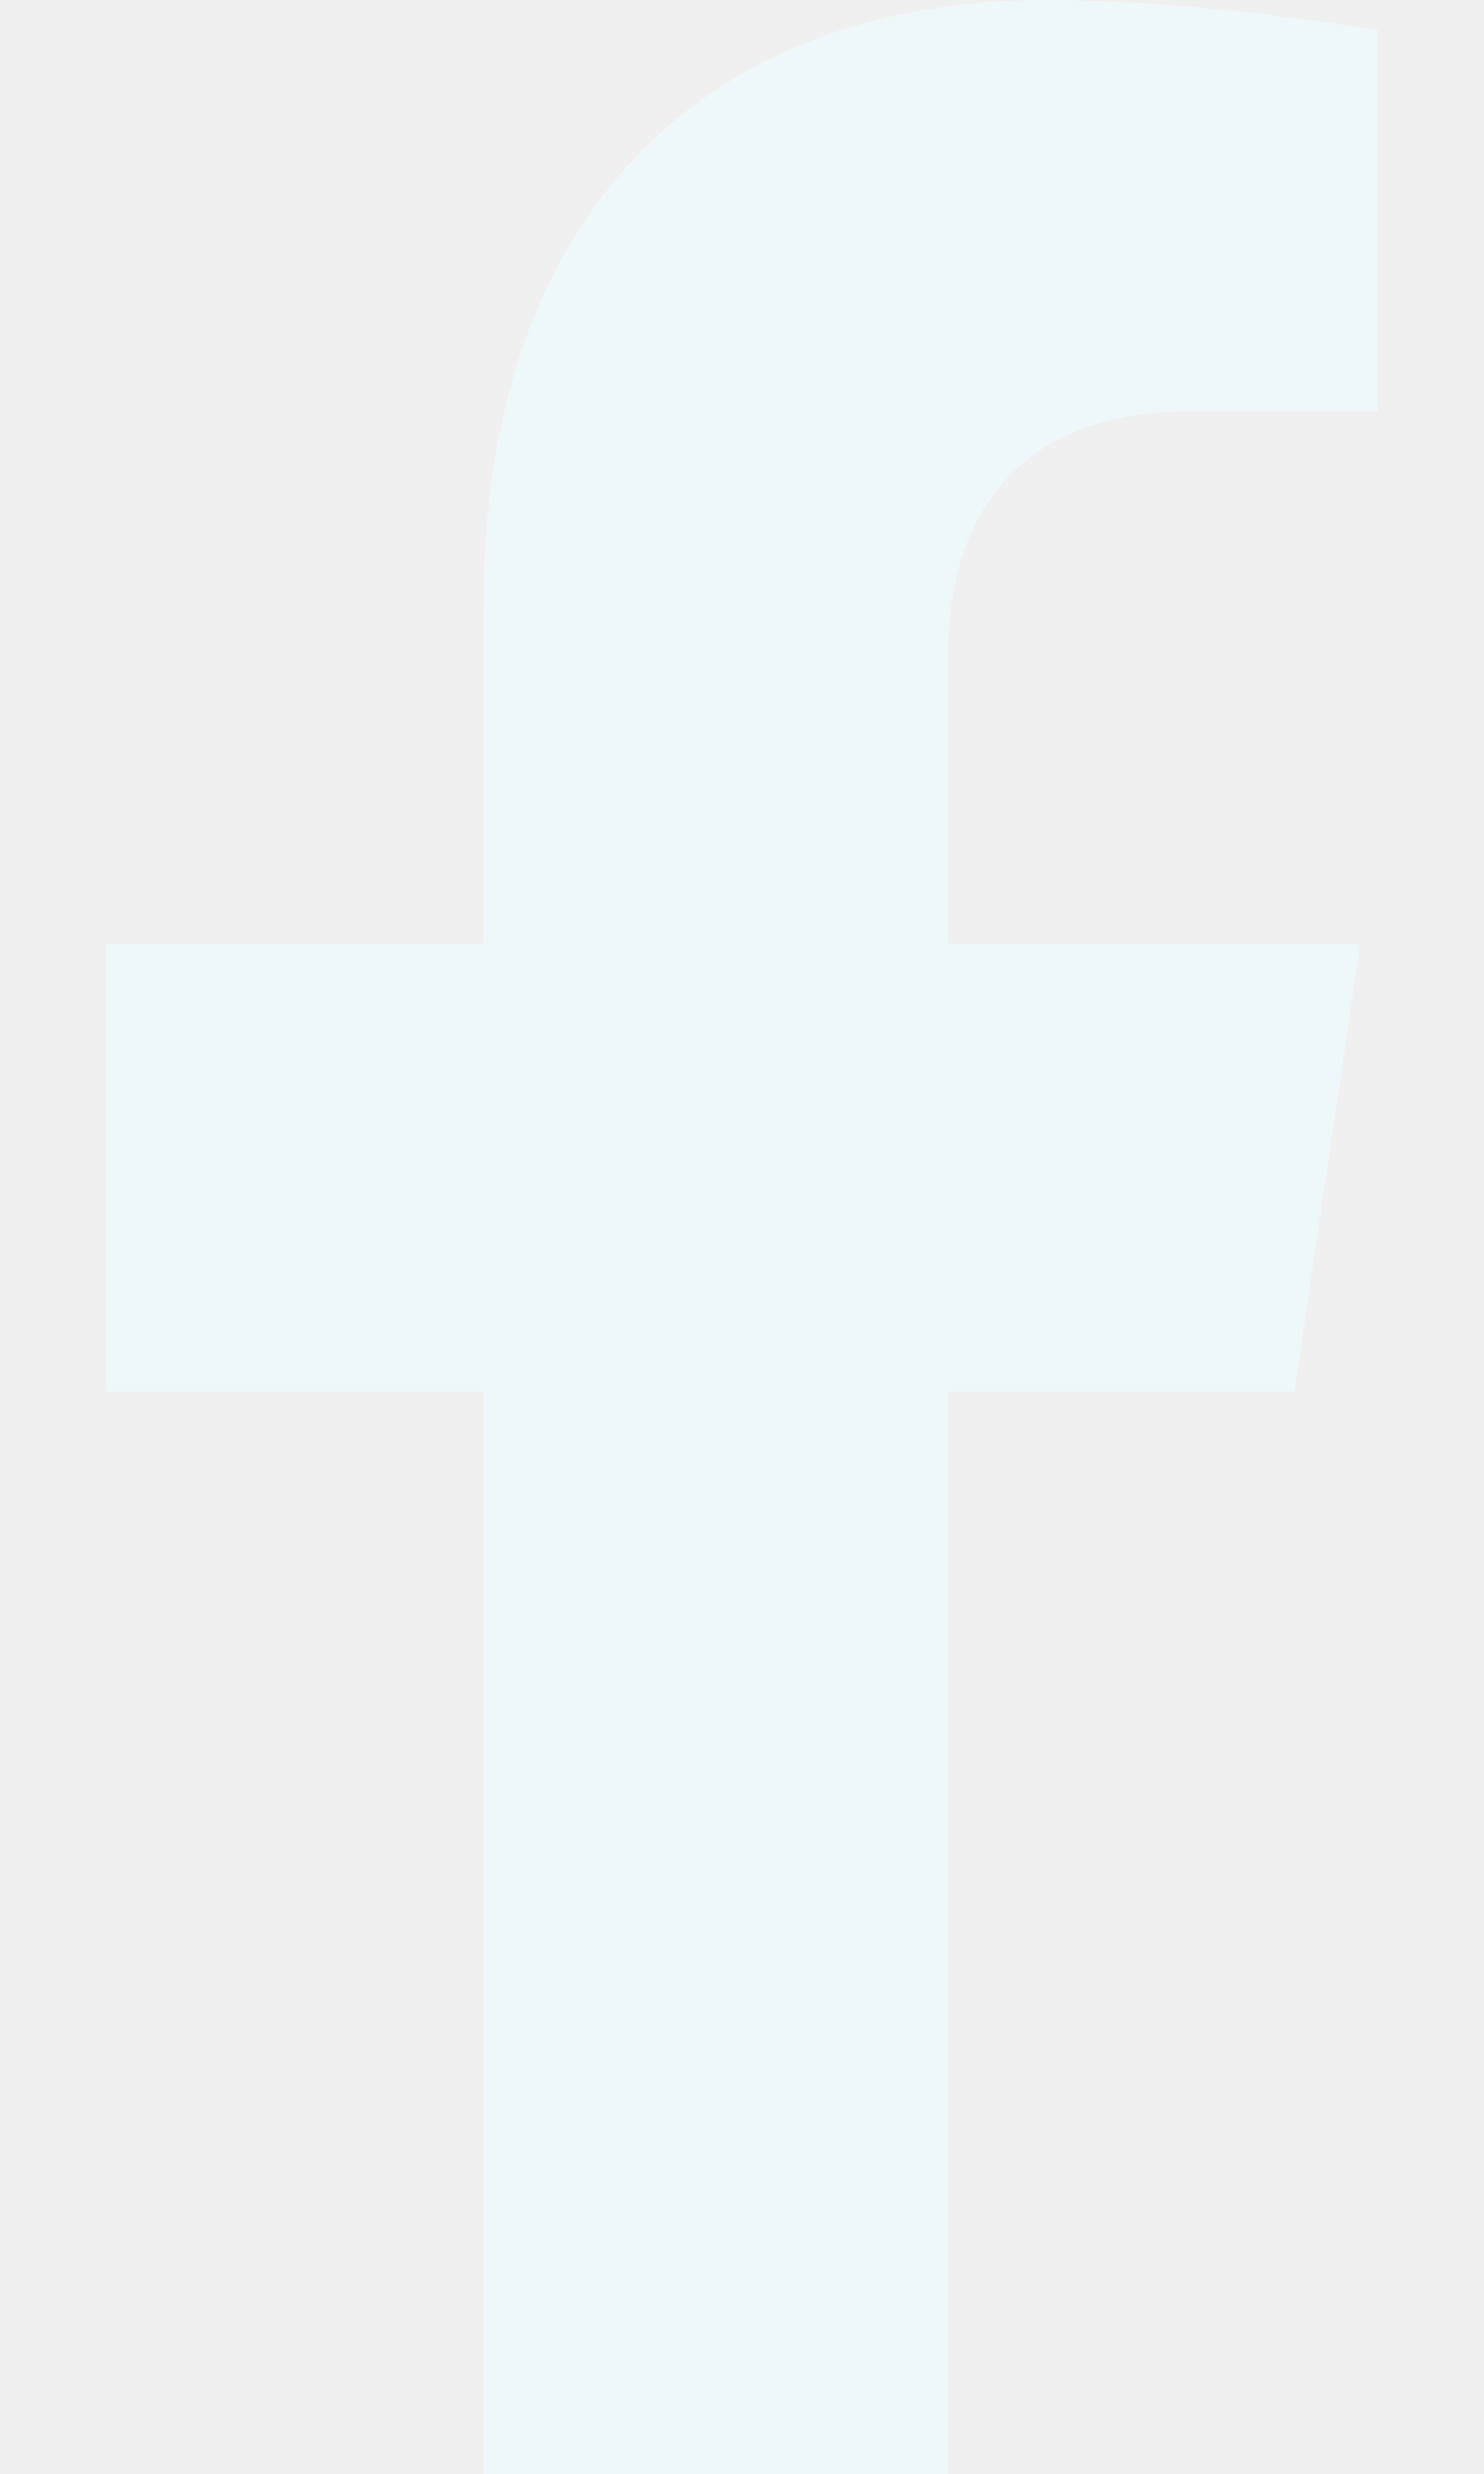
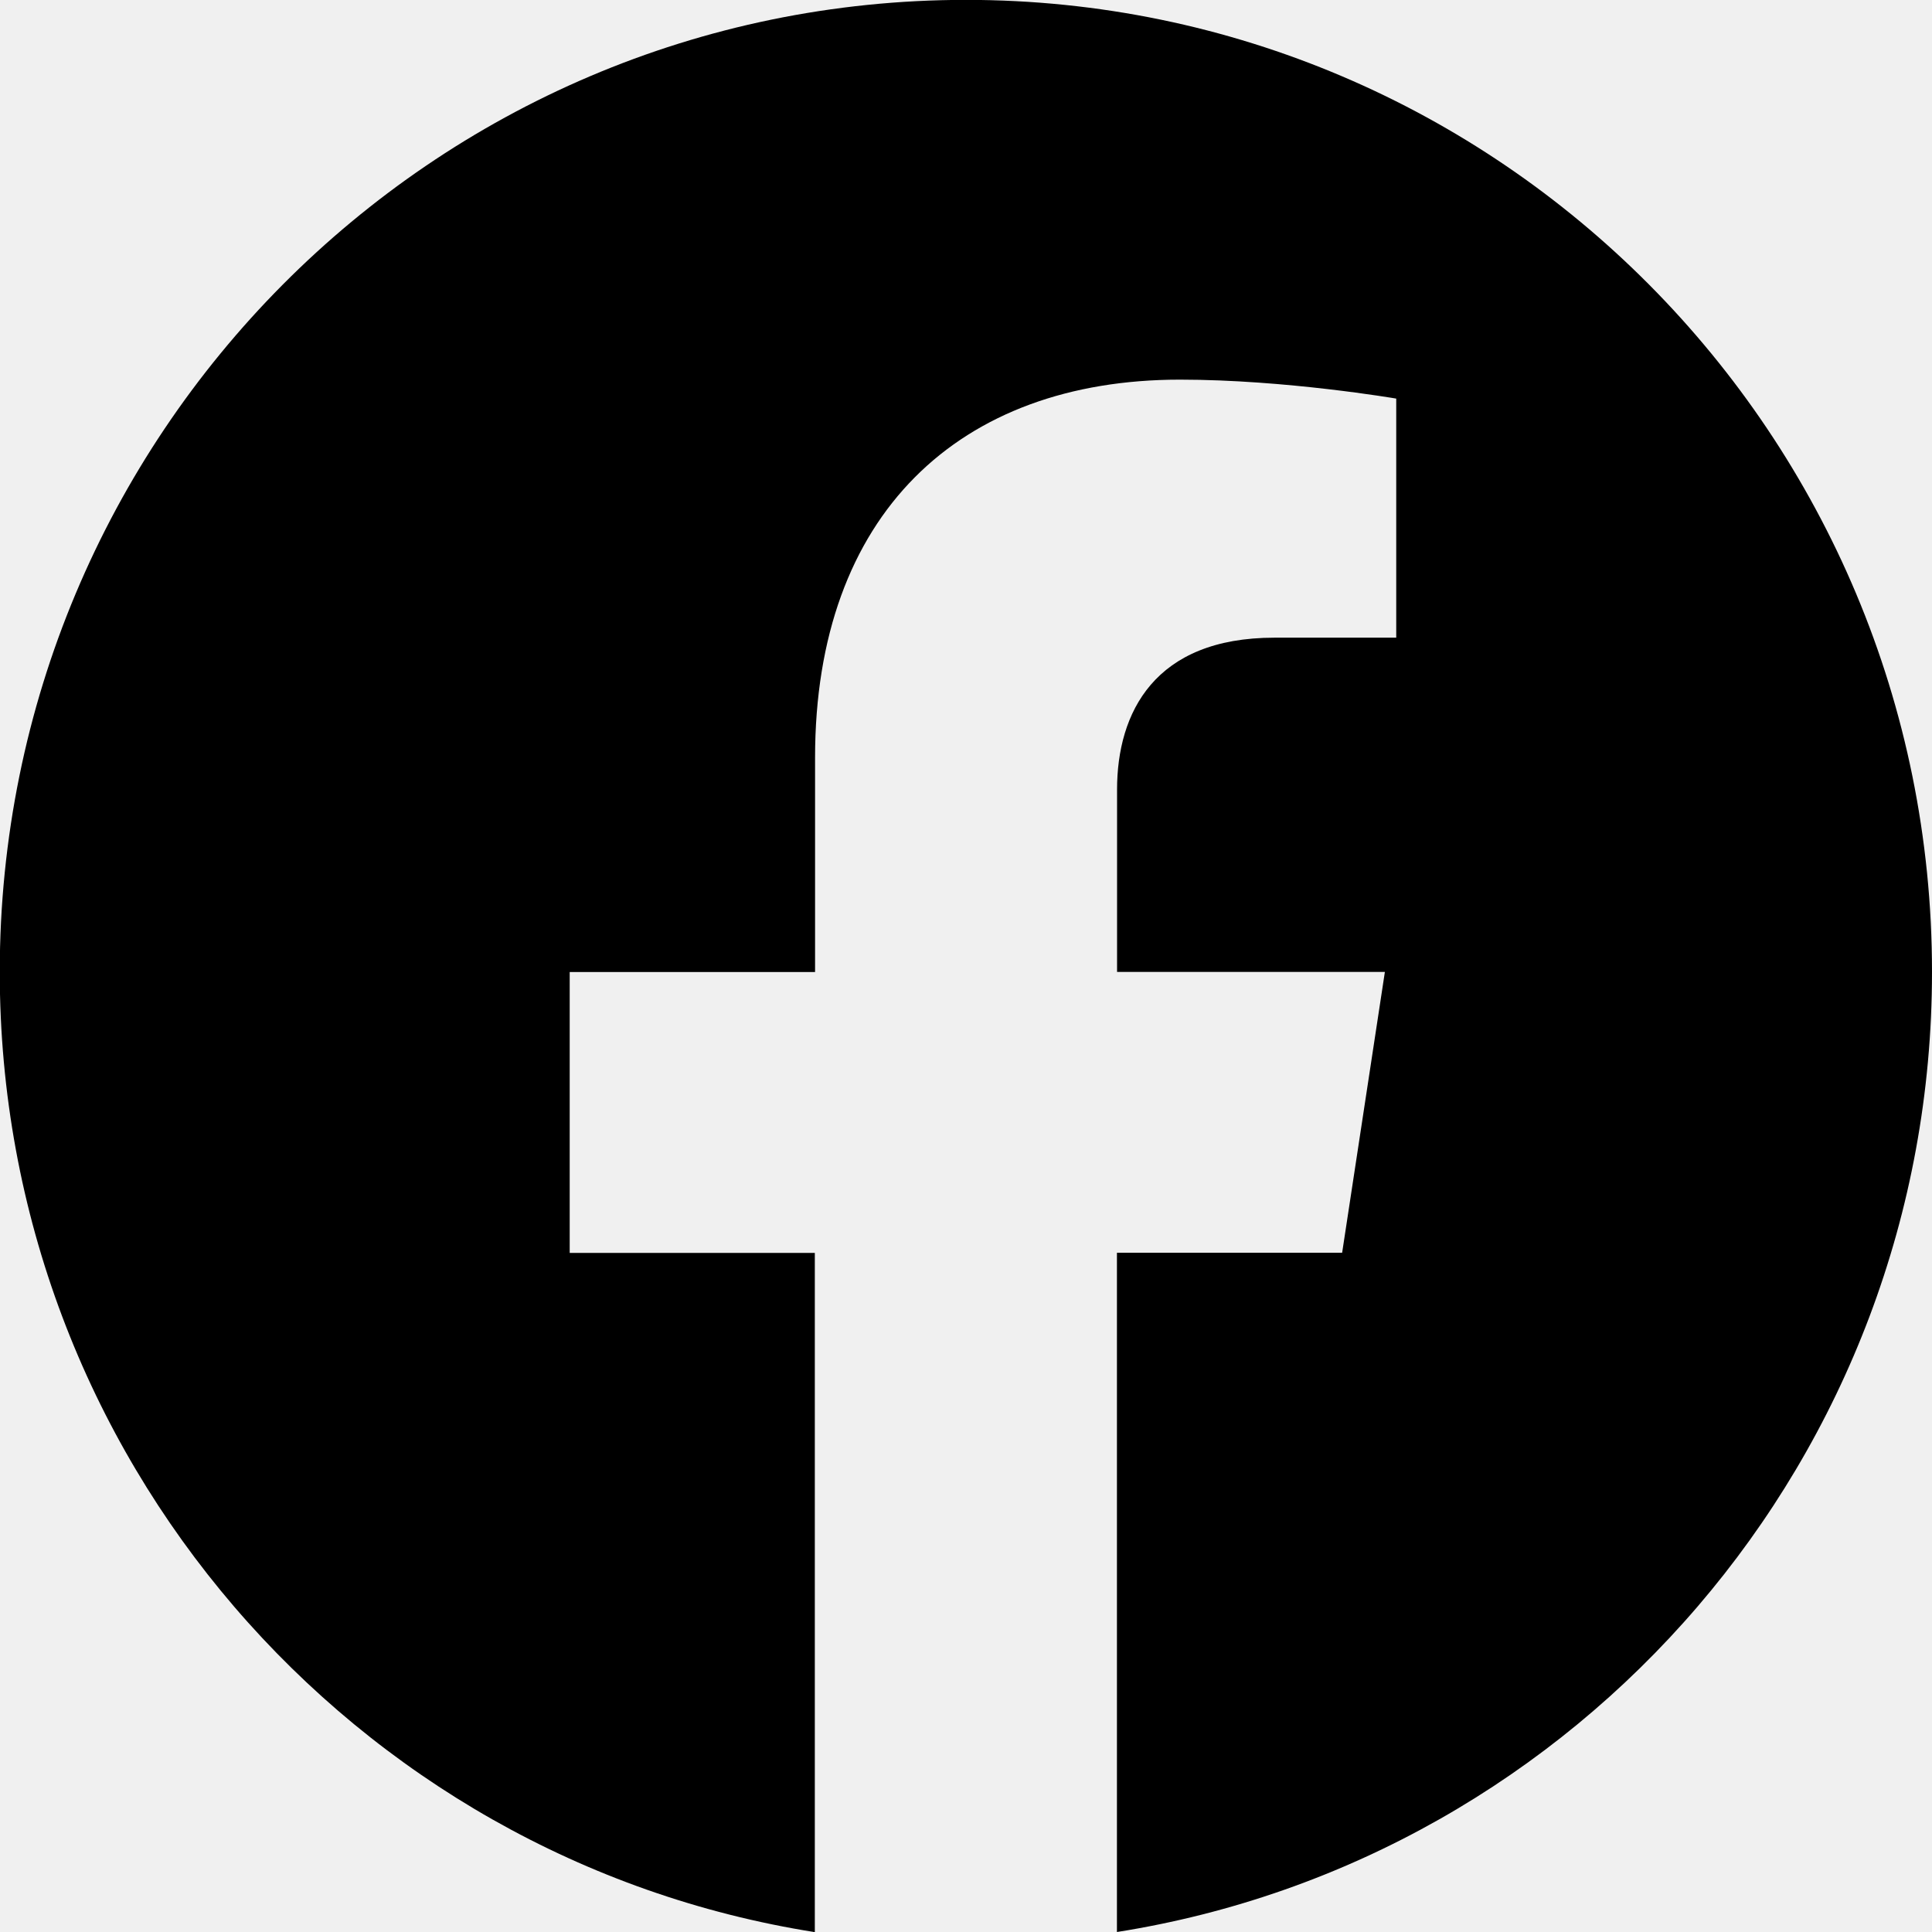
- <svg xmlns="http://www.w3.org/2000/svg" width="12" height="20" viewBox="0 0 12 20" fill="none">
-   <g clip-path="url(#clip0_477_242)">
-     <path d="M10.467 11.25L11 7.63H7.666V5.282C7.666 4.291 8.132 3.326 9.625 3.326H11.141V0.245C11.141 0.245 9.765 0 8.45 0C5.704 0 3.91 1.734 3.91 4.872V7.63H0.857V11.25H3.91V20H7.666V11.25H10.467Z" fill="#EEF7FA" />
-   </g>
-   <defs>
-     <clipPath id="clip0_477_242">
-       <rect width="12" height="20" fill="white" />
-     </clipPath>
-   </defs>
+ <svg xmlns="http://www.w3.org/2000/svg" width="16" height="16" fill="currentColor" class="bi bi-facebook" viewBox="0 0 16 16">
+   <path d="M16 8.049c0-4.446-3.582-8.05-8-8.05C3.58 0-.002 3.603-.002 8.05c0 4.017 2.926 7.347 6.75 7.951v-5.625h-2.03V8.05H6.75V6.275c0-2.017 1.195-3.131 3.022-3.131.876 0 1.791.157 1.791.157v1.98h-1.009c-.993 0-1.303.621-1.303 1.258v1.51h2.218l-.354 2.326H9.25V16c3.824-.604 6.75-3.934 6.75-7.951" />
</svg>
